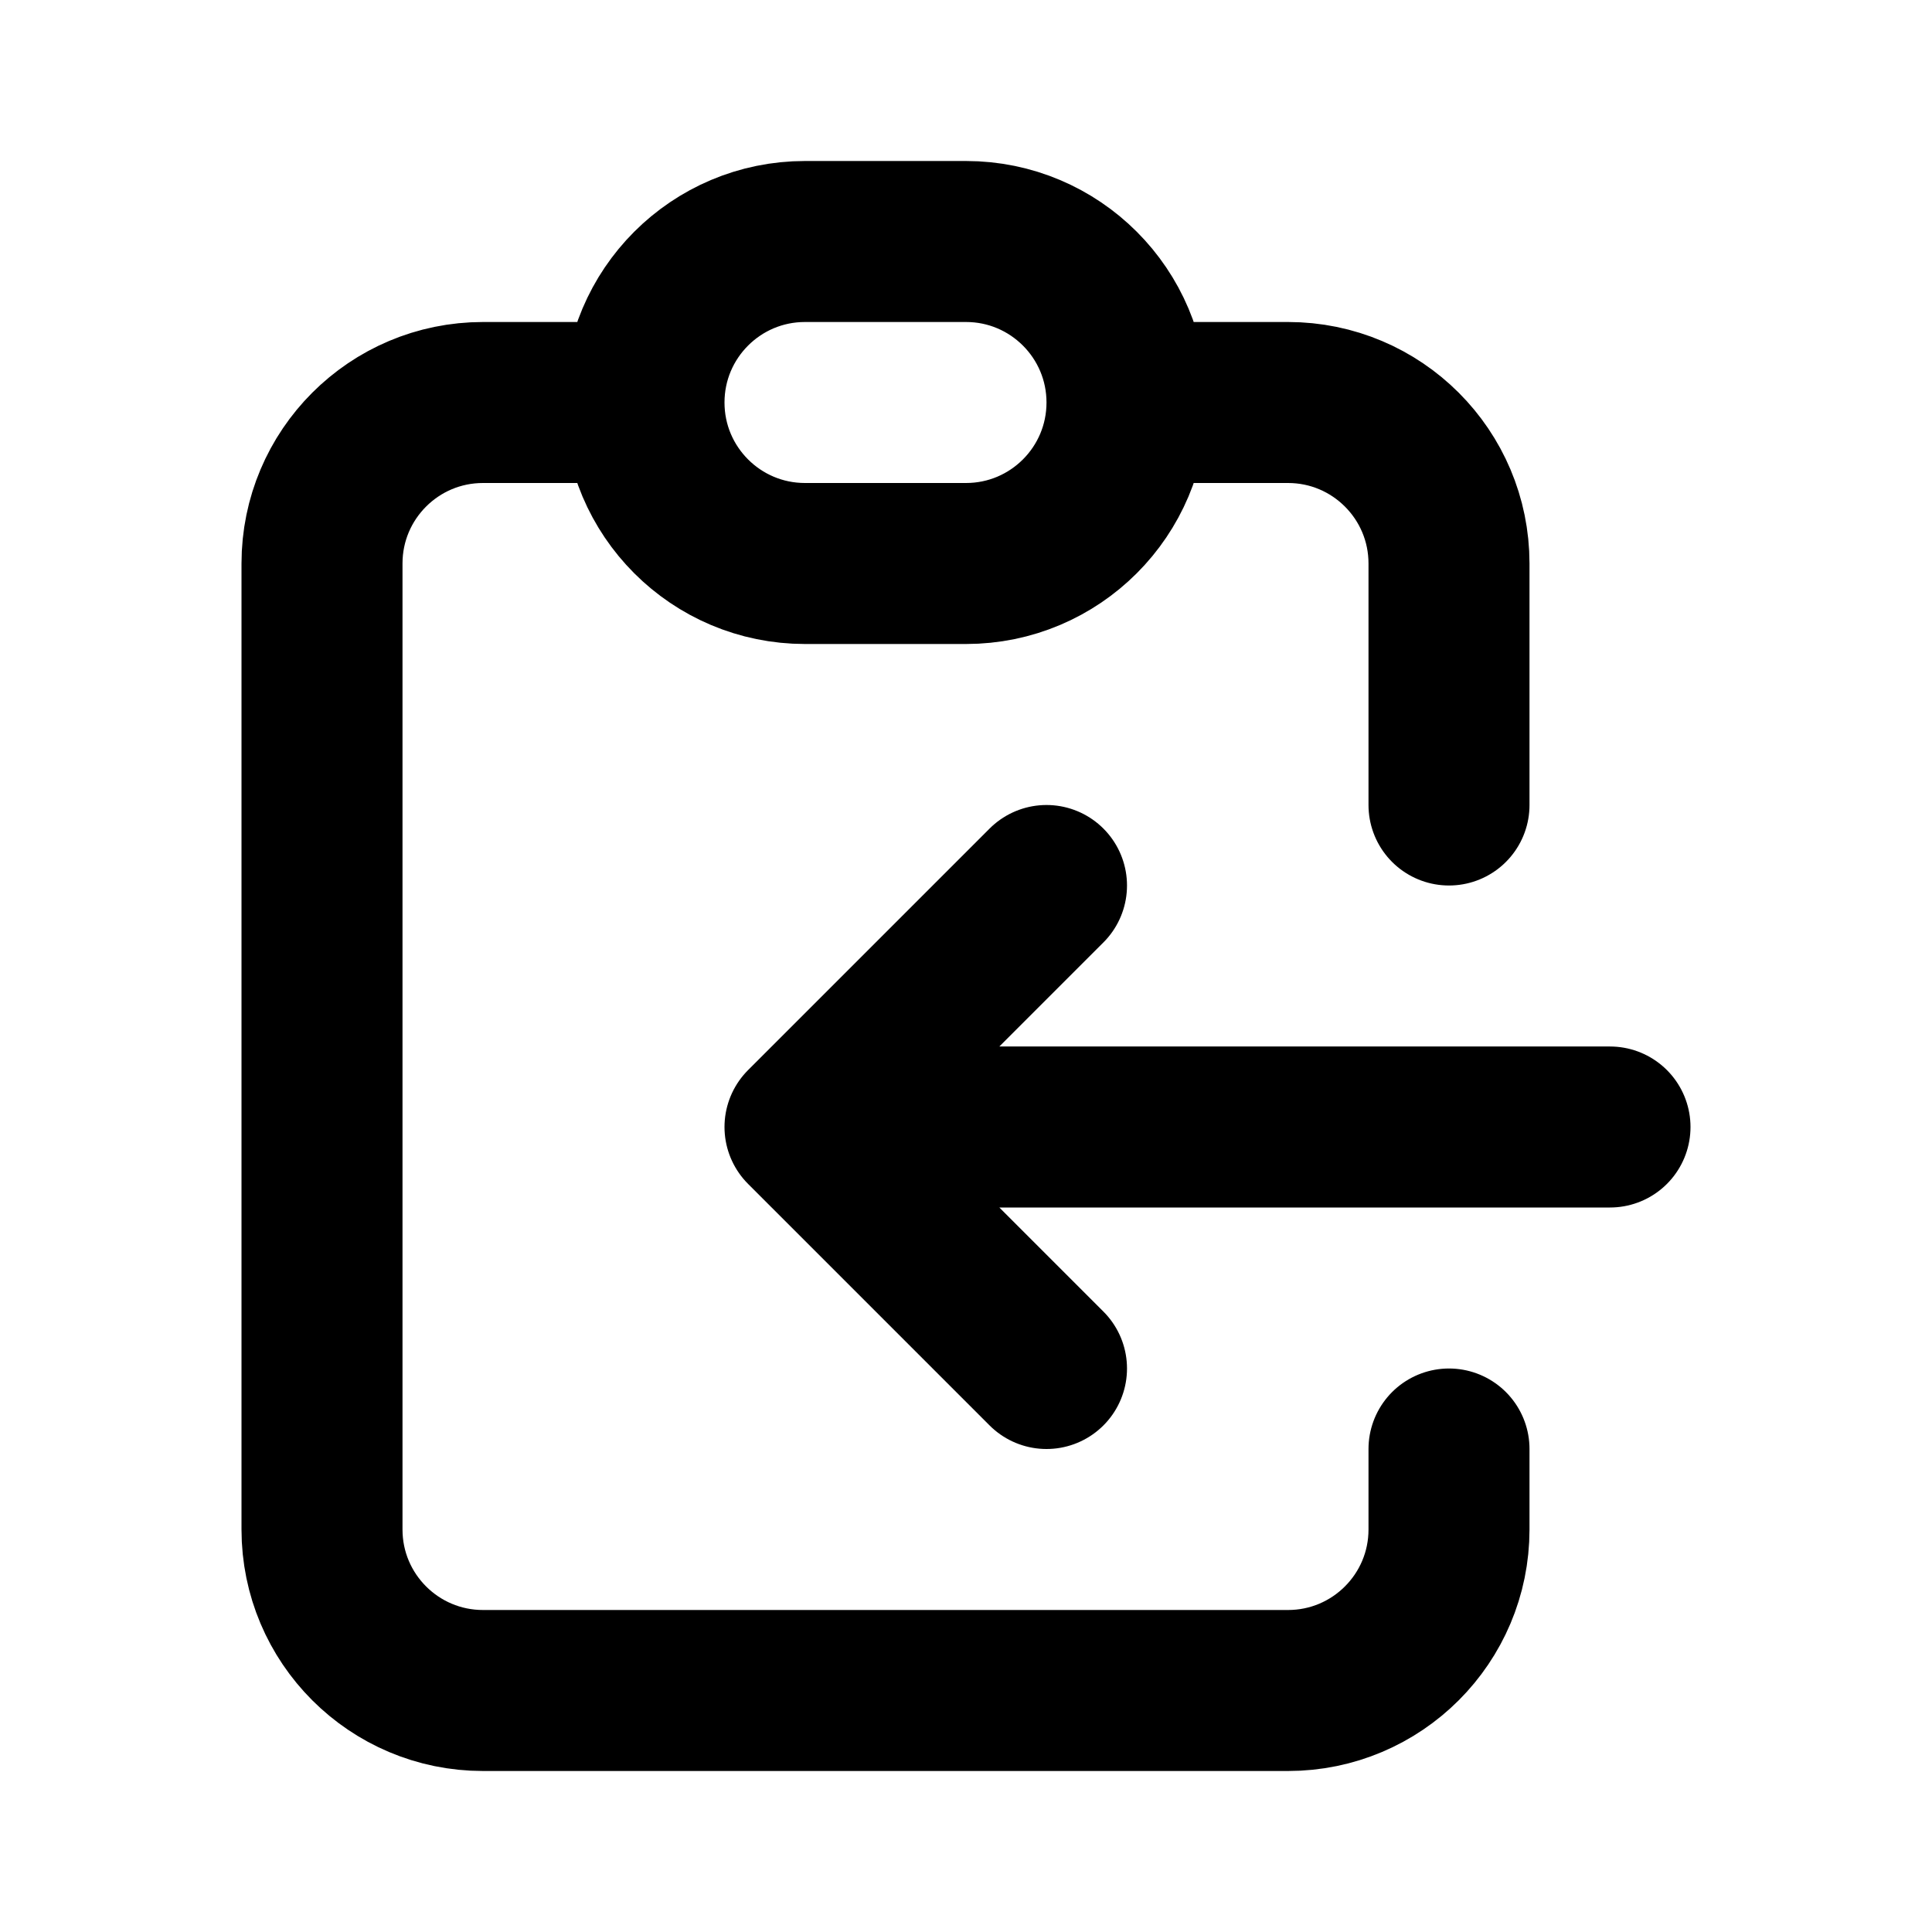
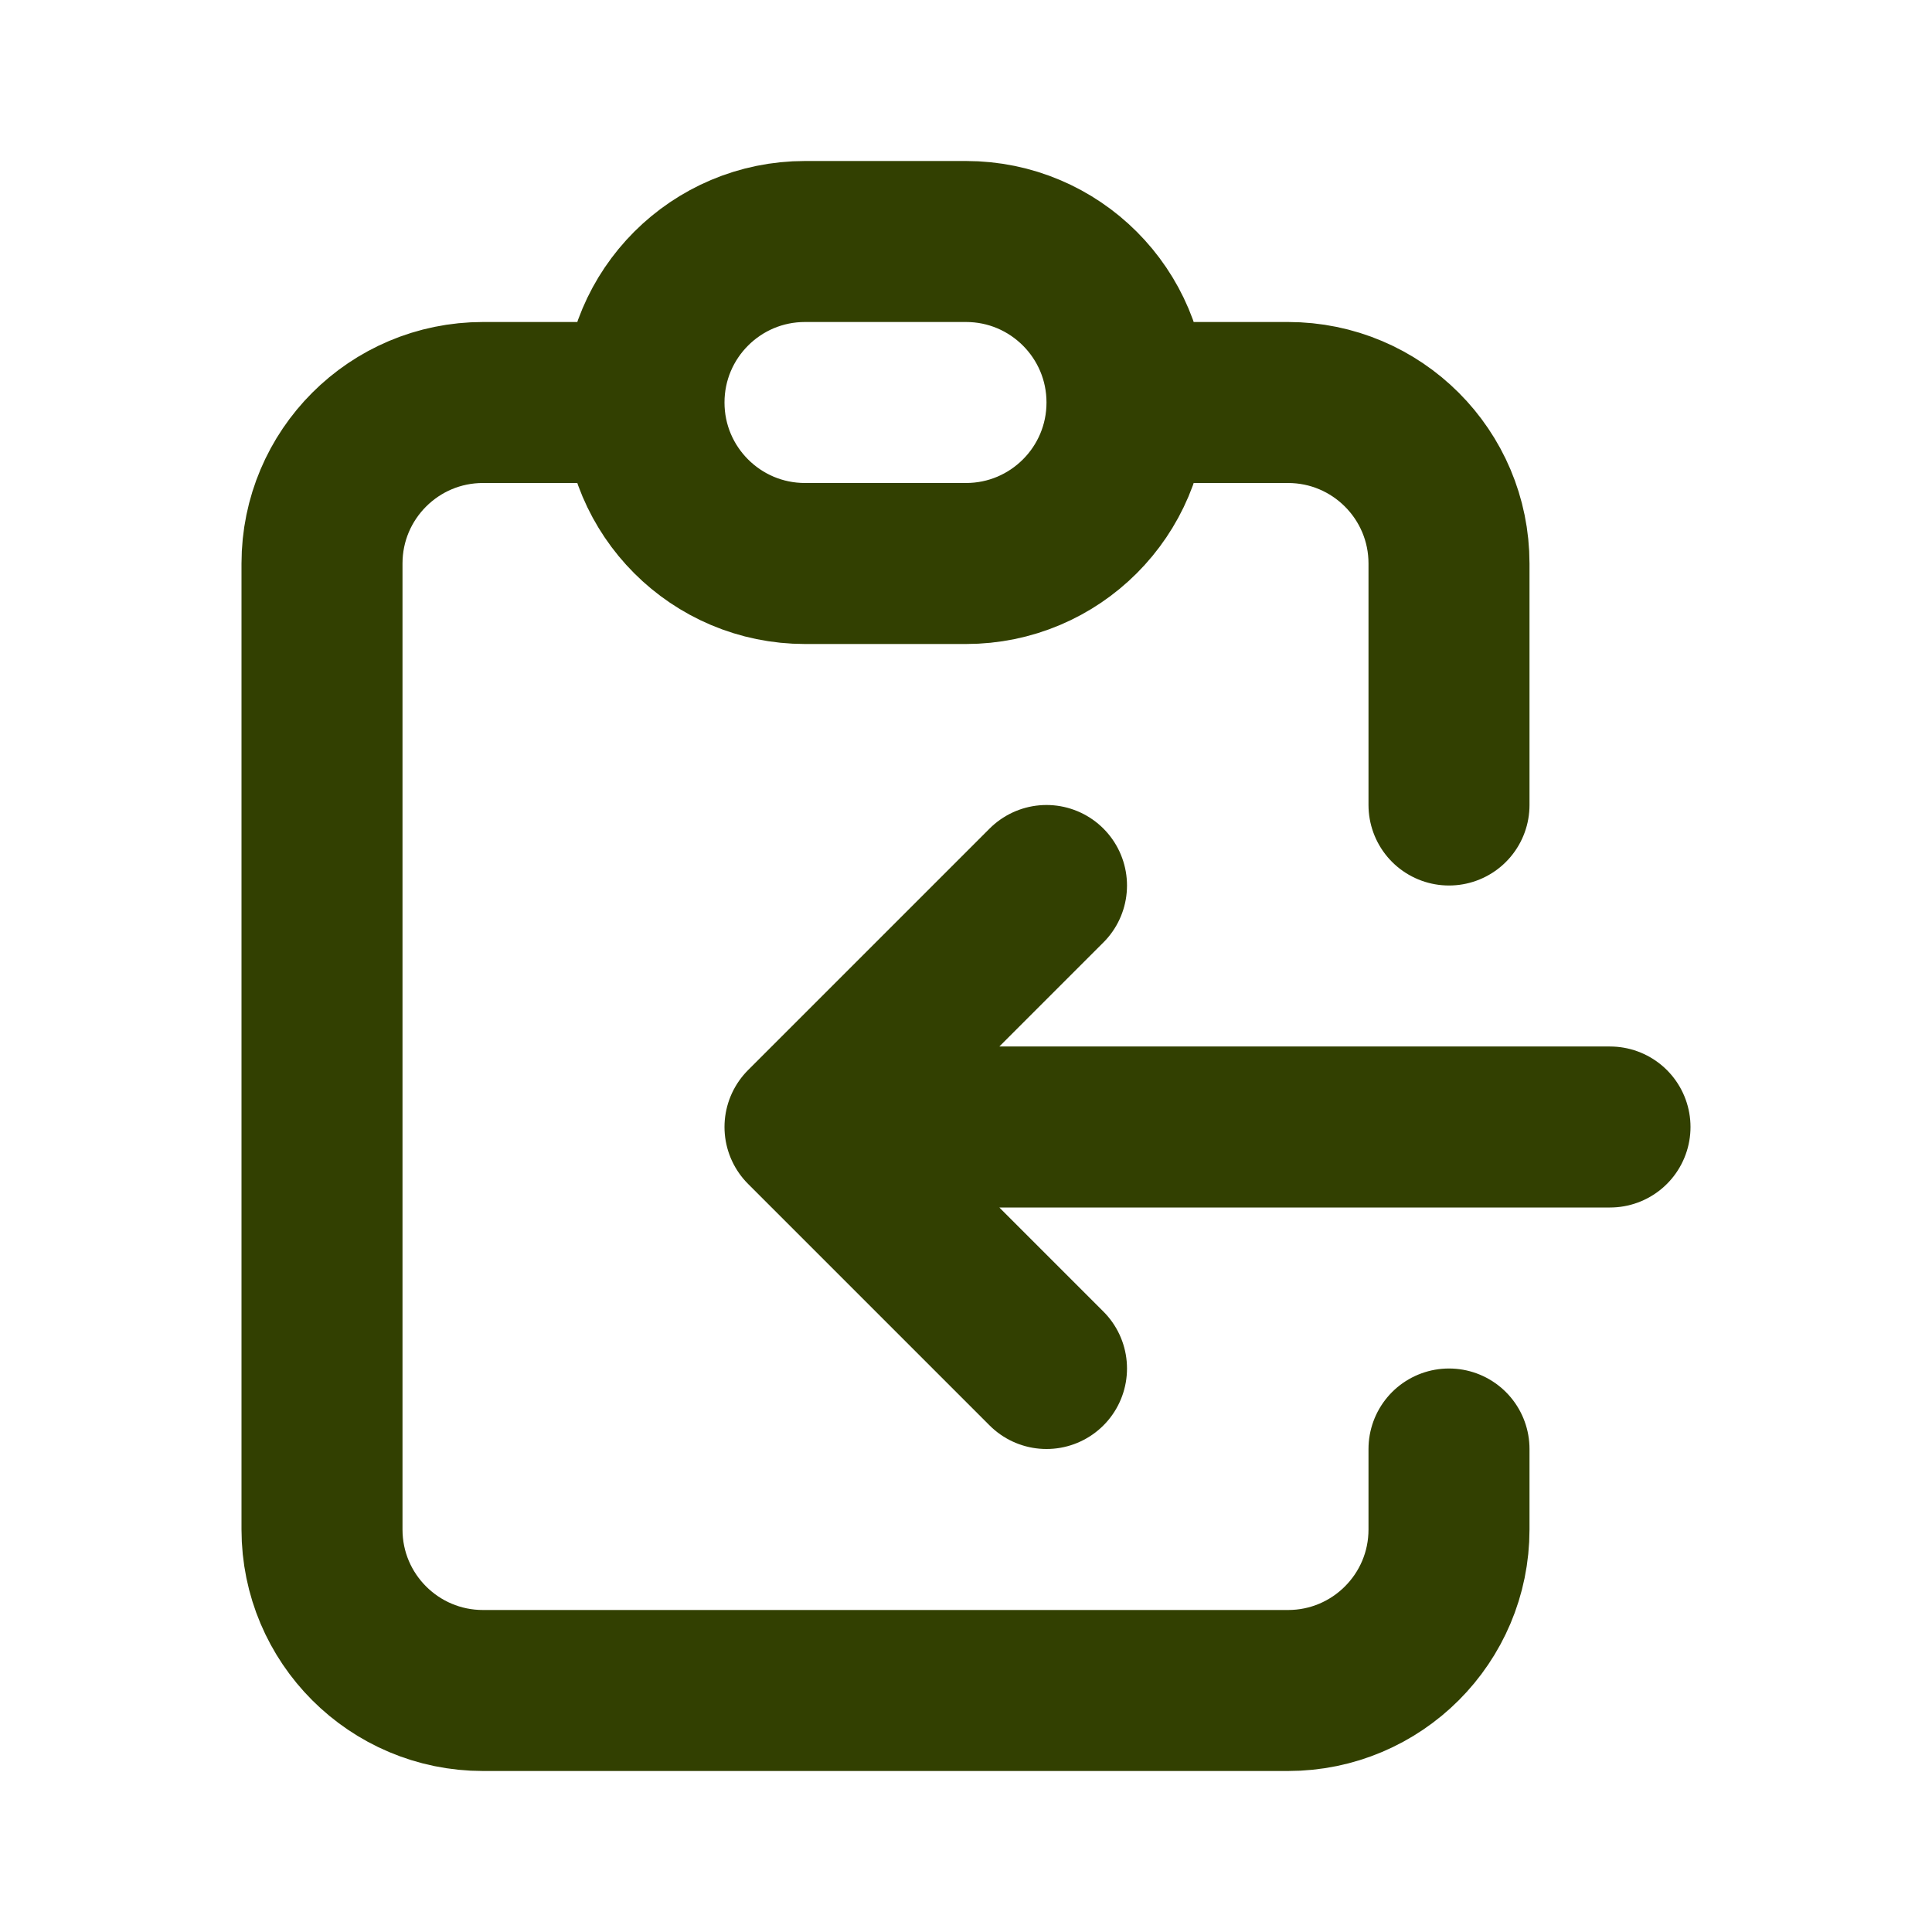
- <svg xmlns="http://www.w3.org/2000/svg" class="h-6 w-6" fill="none" viewBox="0 0 24 24" stroke="currentColor">
+ <svg xmlns="http://www.w3.org/2000/svg" class="h-6 w-6" fill="none" viewBox="0 0 24 24" stroke="#324001">
  <path stroke-linecap="round" stroke-linejoin="round" stroke-width="2" d="M8 5H6a2 2 0 00-2 2v12a2 2 0 002 2h10a2 2 0 002-2v-1M8 5a2 2 0 002 2h2a2 2 0 002-2M8 5a2 2 0 012-2h2a2 2 0 012 2m0 0h2a2 2 0 012 2v3m2 4H10m0 0l3-3m-3 3l3 3" />
</svg>
